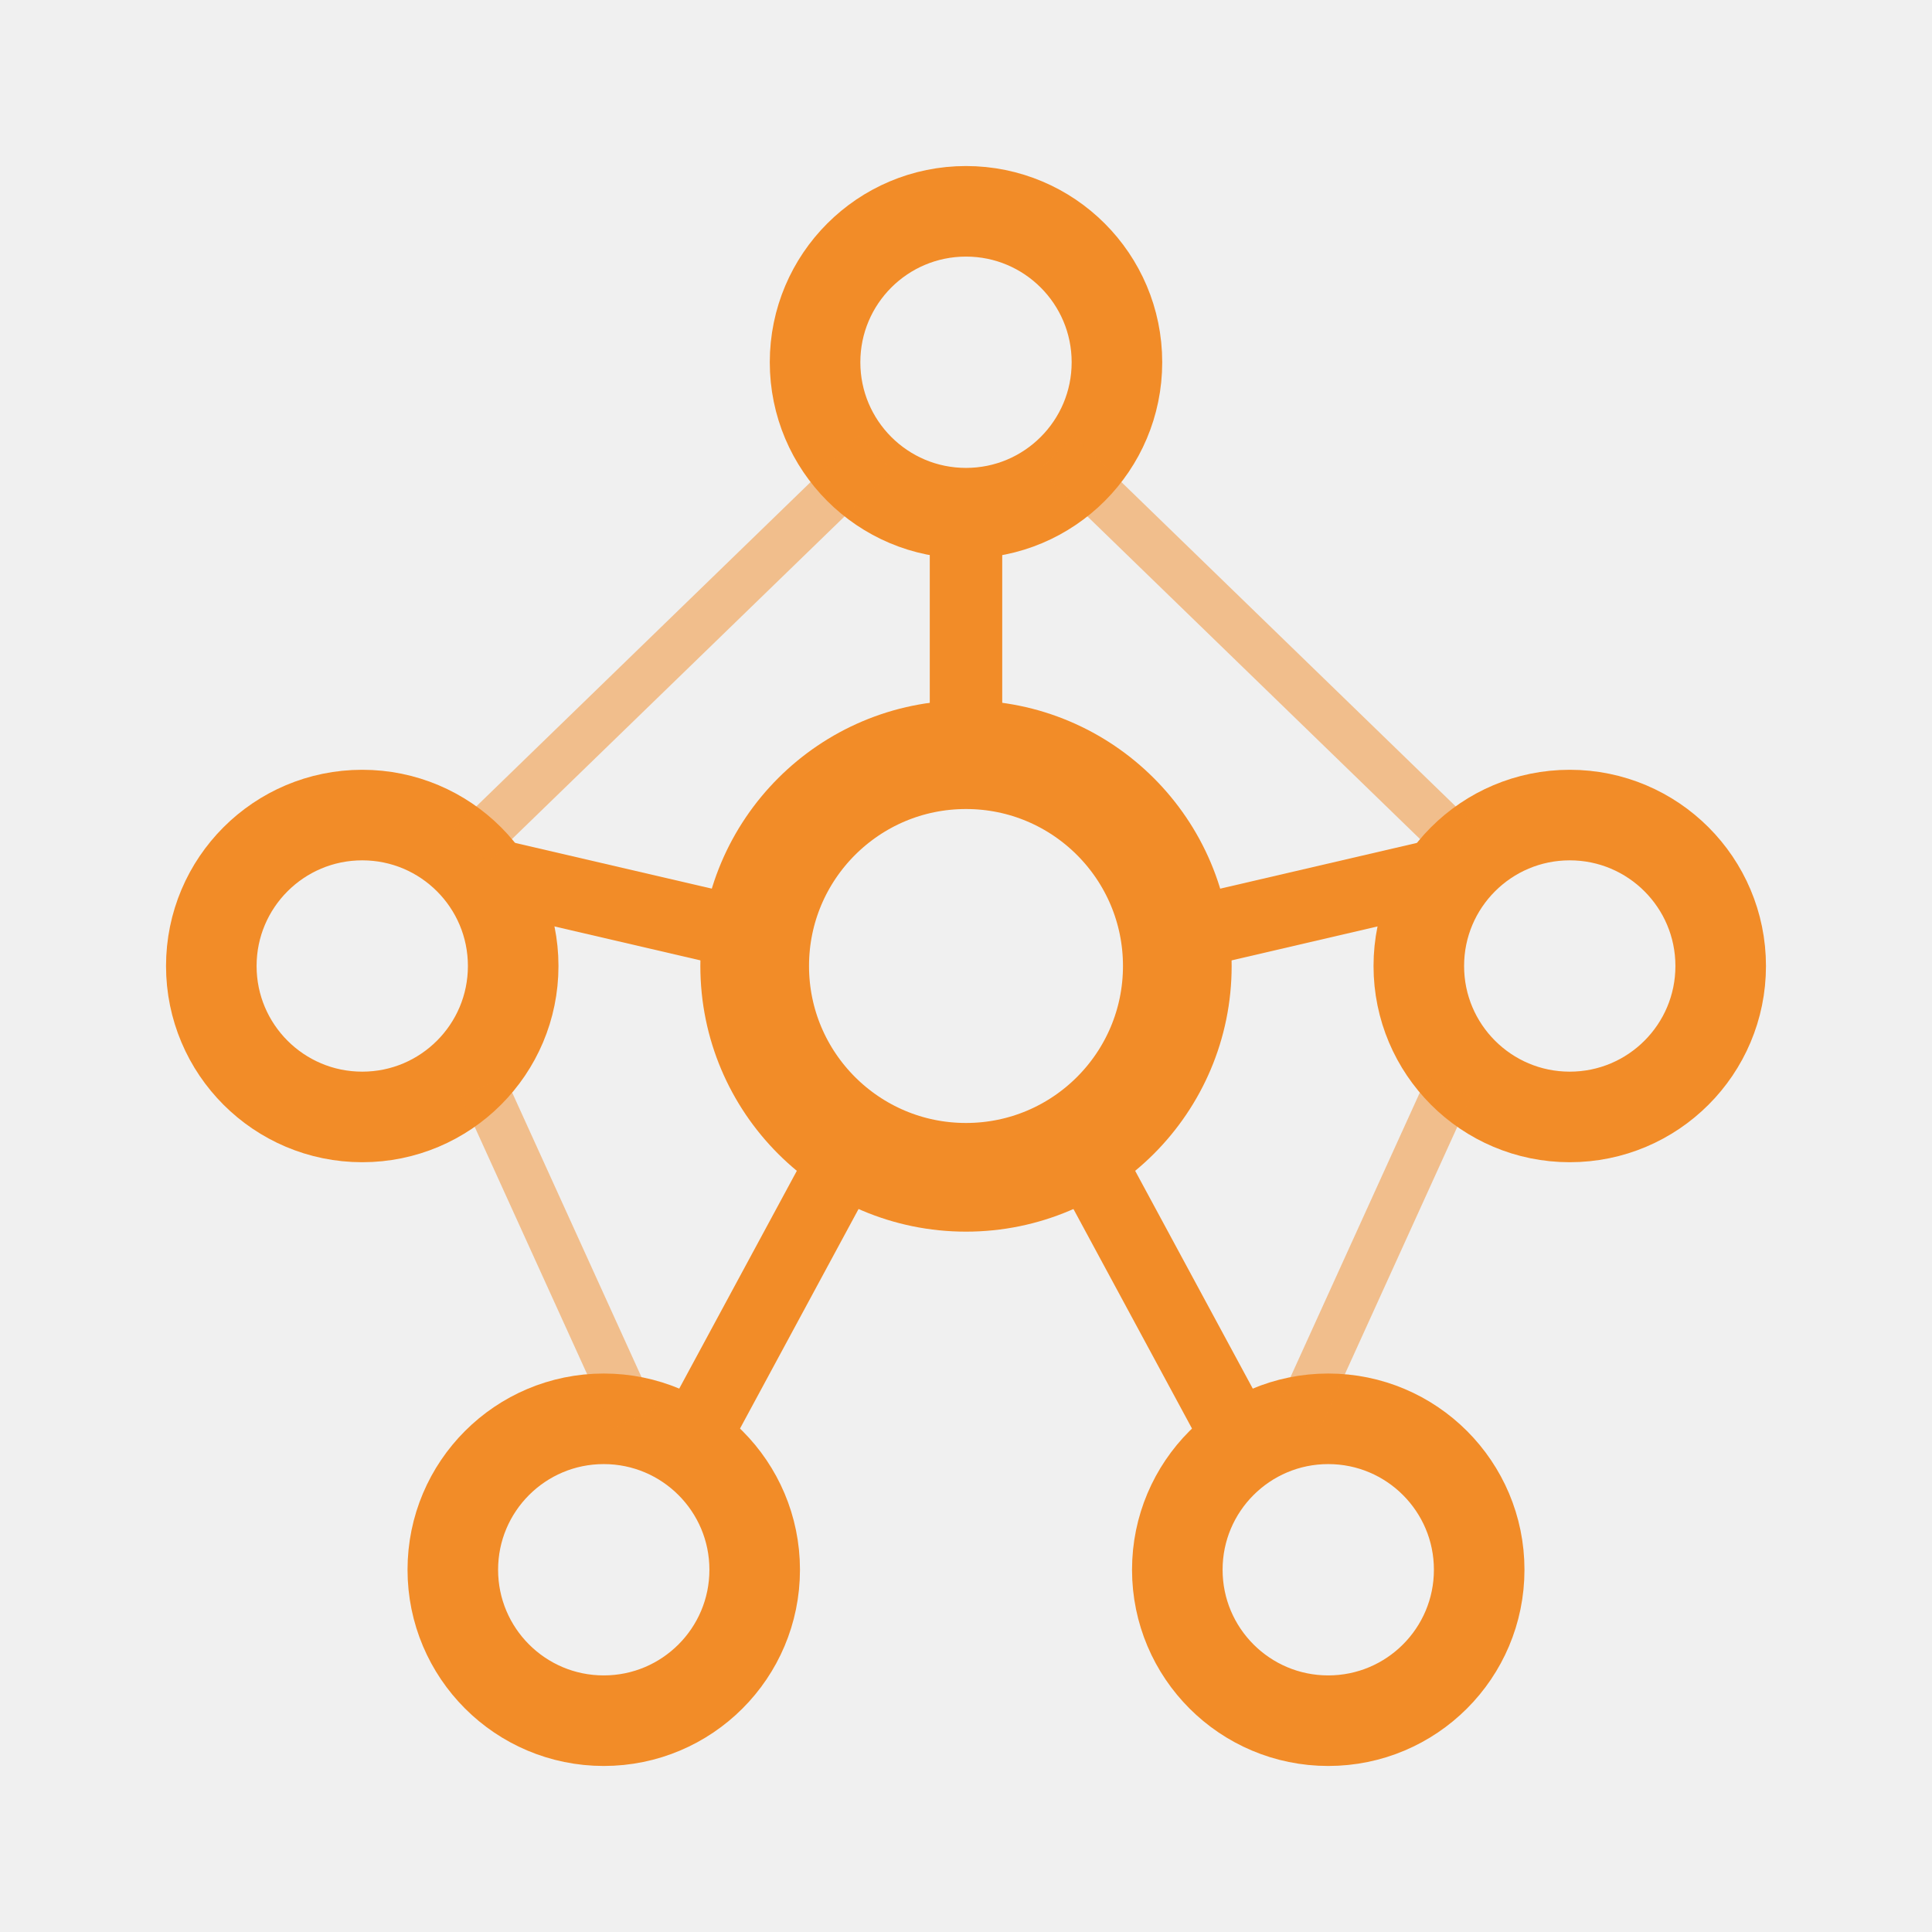
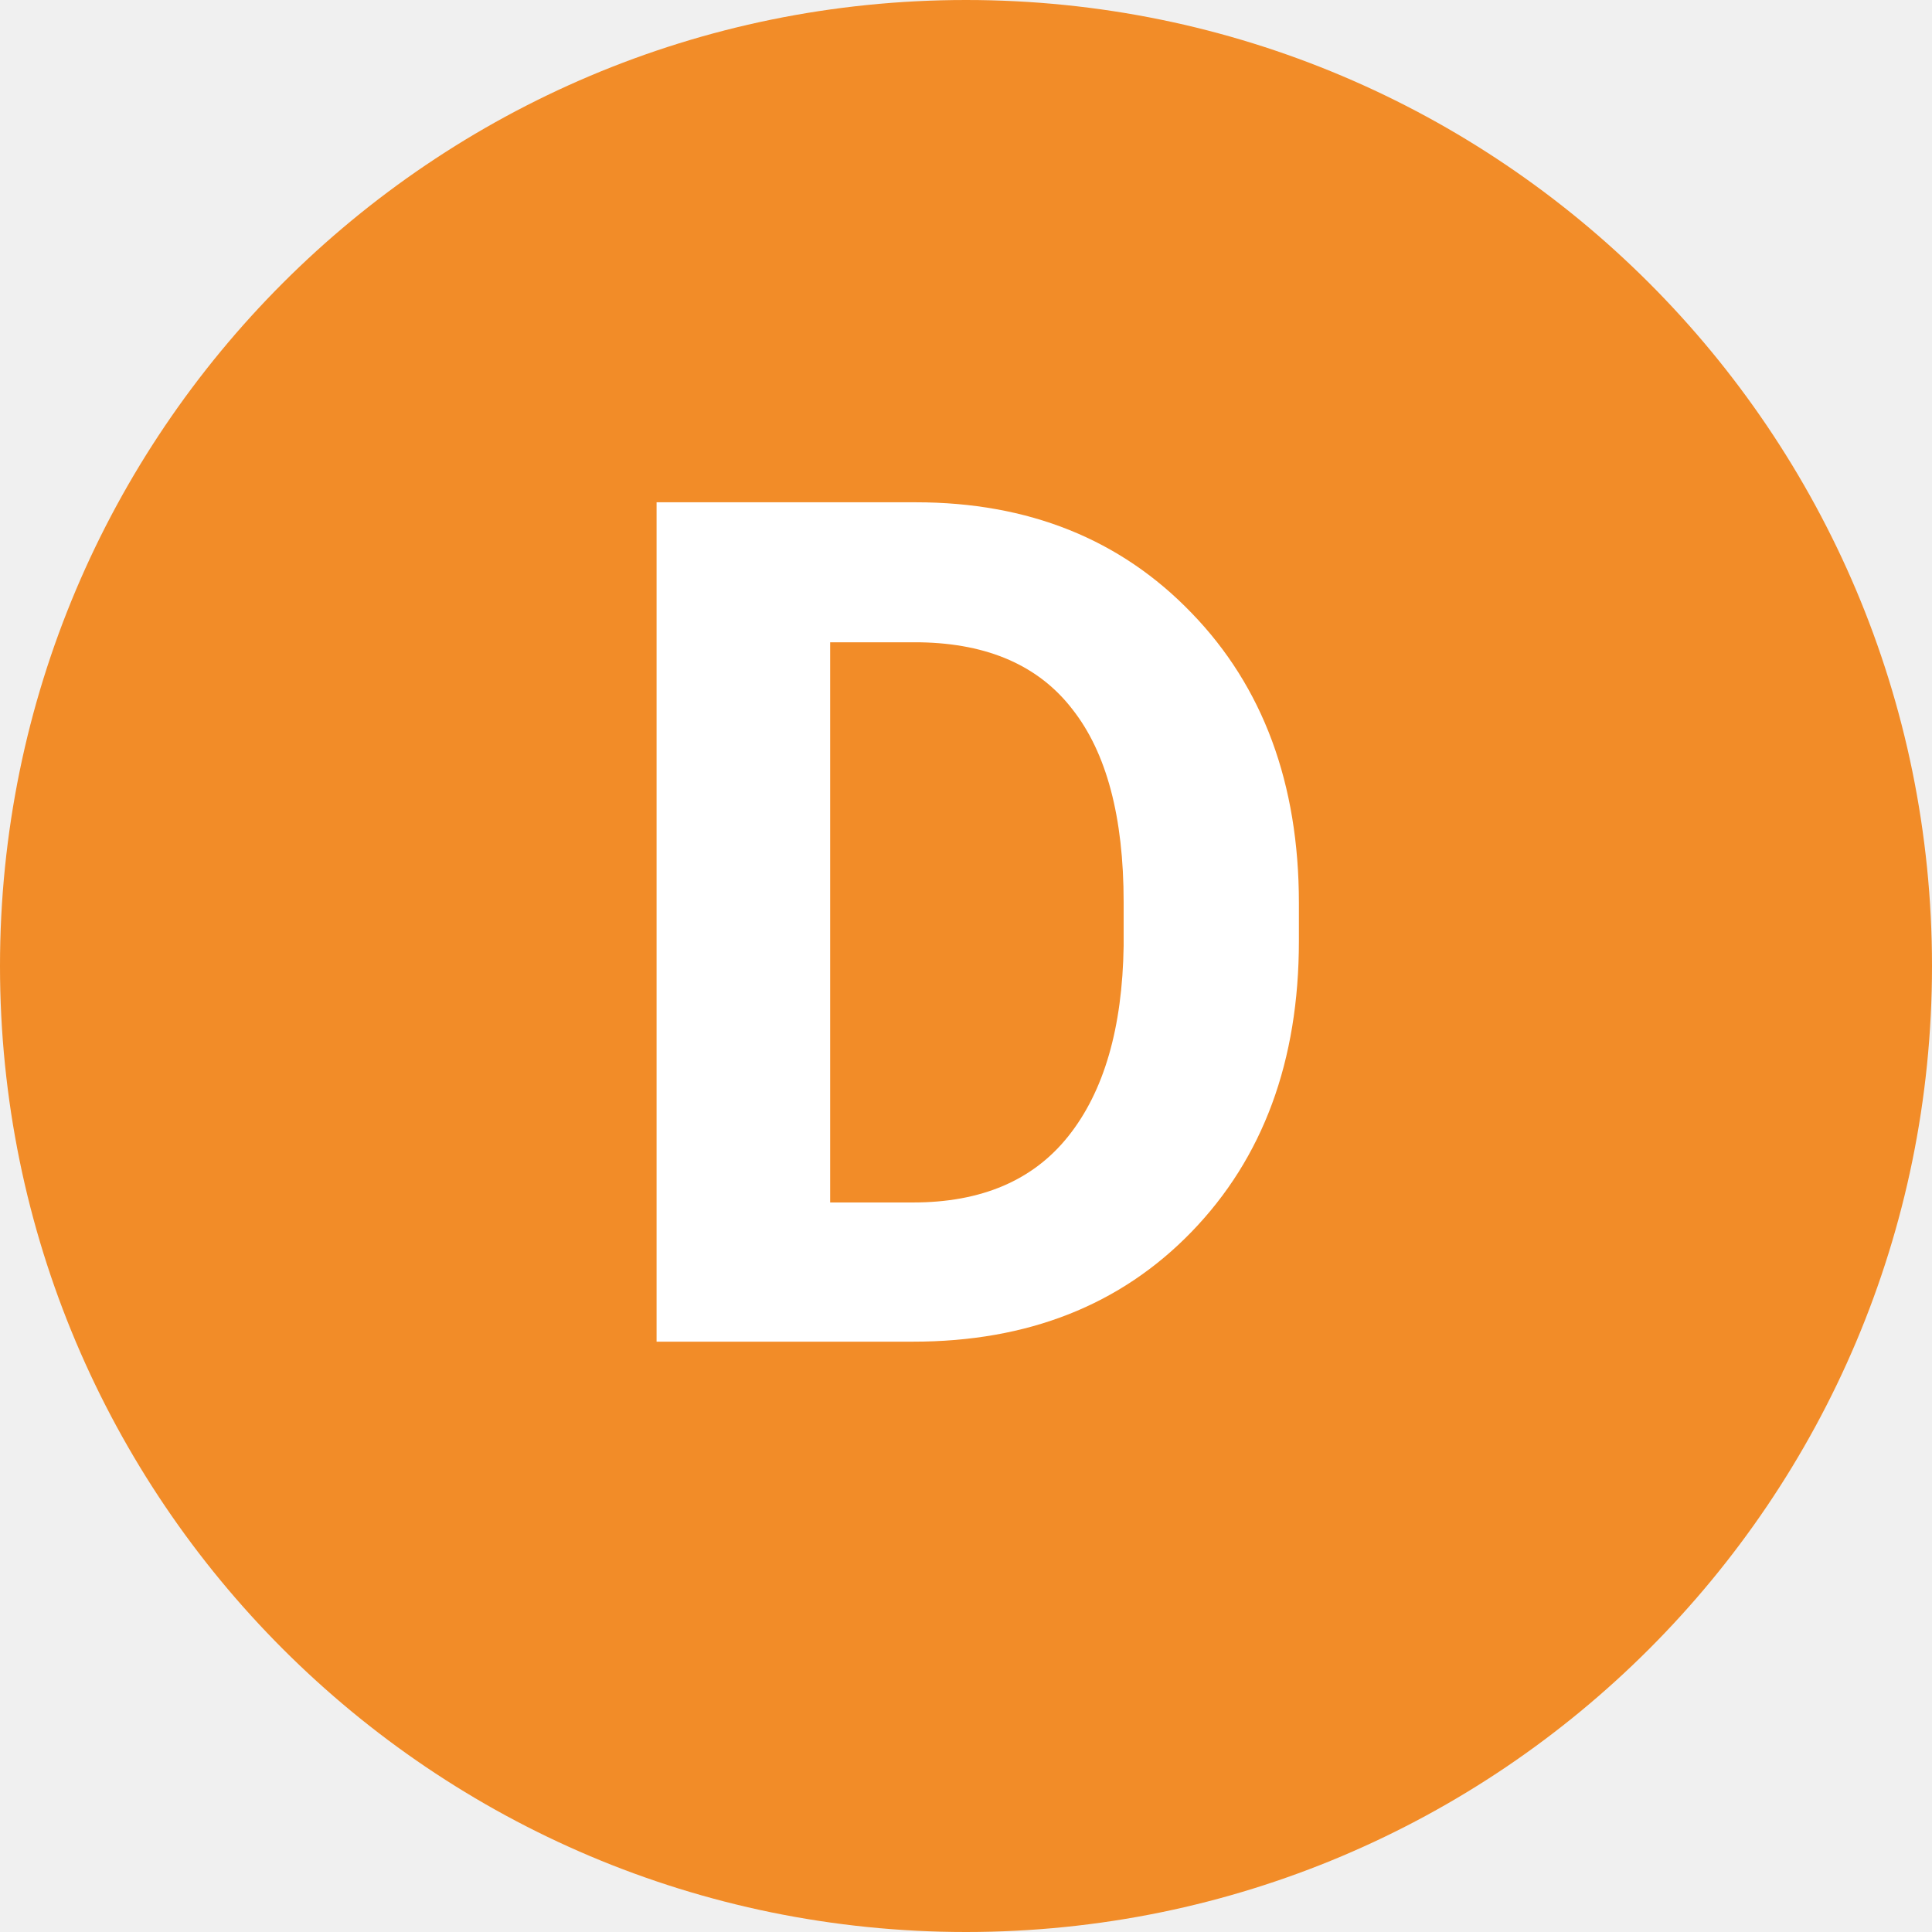
- <svg xmlns="http://www.w3.org/2000/svg" viewBox="0 0 32 32" fill="none">
-   <circle cx="16" cy="6" r="2.5" stroke="#F28C28" stroke-width="1.5" />
-   <circle cx="6" cy="16" r="2.5" stroke="#F28C28" stroke-width="1.5" />
-   <circle cx="26" cy="16" r="2.5" stroke="#F28C28" stroke-width="1.5" />
-   <circle cx="10" cy="26" r="2.5" stroke="#F28C28" stroke-width="1.5" />
-   <circle cx="22" cy="26" r="2.5" stroke="#F28C28" stroke-width="1.5" />
-   <circle cx="16" cy="16" r="3.5" stroke="#F28C28" stroke-width="1.8" />
-   <line x1="16" y1="8.5" x2="16" y2="12.5" stroke="#F28C28" stroke-width="1.2" />
-   <line x1="8.2" y1="14.5" x2="12.5" y2="15.5" stroke="#F28C28" stroke-width="1.2" />
-   <line x1="19.5" y1="15.5" x2="23.8" y2="14.5" stroke="#F28C28" stroke-width="1.2" />
-   <line x1="14.2" y1="18.8" x2="11.5" y2="23.8" stroke="#F28C28" stroke-width="1.2" />
-   <line x1="17.8" y1="18.8" x2="20.5" y2="23.8" stroke="#F28C28" stroke-width="1.2" />
-   <line x1="8" y1="18" x2="10.5" y2="23.5" stroke="#F28C28" stroke-width="0.8" opacity="0.5" />
-   <line x1="24" y1="18" x2="21.5" y2="23.5" stroke="#F28C28" stroke-width="0.8" opacity="0.5" />
-   <line x1="14.5" y1="7.5" x2="7.8" y2="14" stroke="#F28C28" stroke-width="0.8" opacity="0.5" />
-   <line x1="17.5" y1="7.5" x2="24.2" y2="14" stroke="#F28C28" stroke-width="0.8" opacity="0.5" />
+ <svg xmlns="http://www.w3.org/2000/svg" viewBox="0 0 36 36">
+   <circle cx="18" cy="18" r="18" fill="#F28C28" />
+   <text x="18" y="25" text-anchor="middle" font-family="-apple-system,BlinkMacSystemFont,'Segoe UI',Roboto,Helvetica,Arial,sans-serif" font-size="22" font-weight="700" fill="#FFFFFF">D</text>
</svg>
